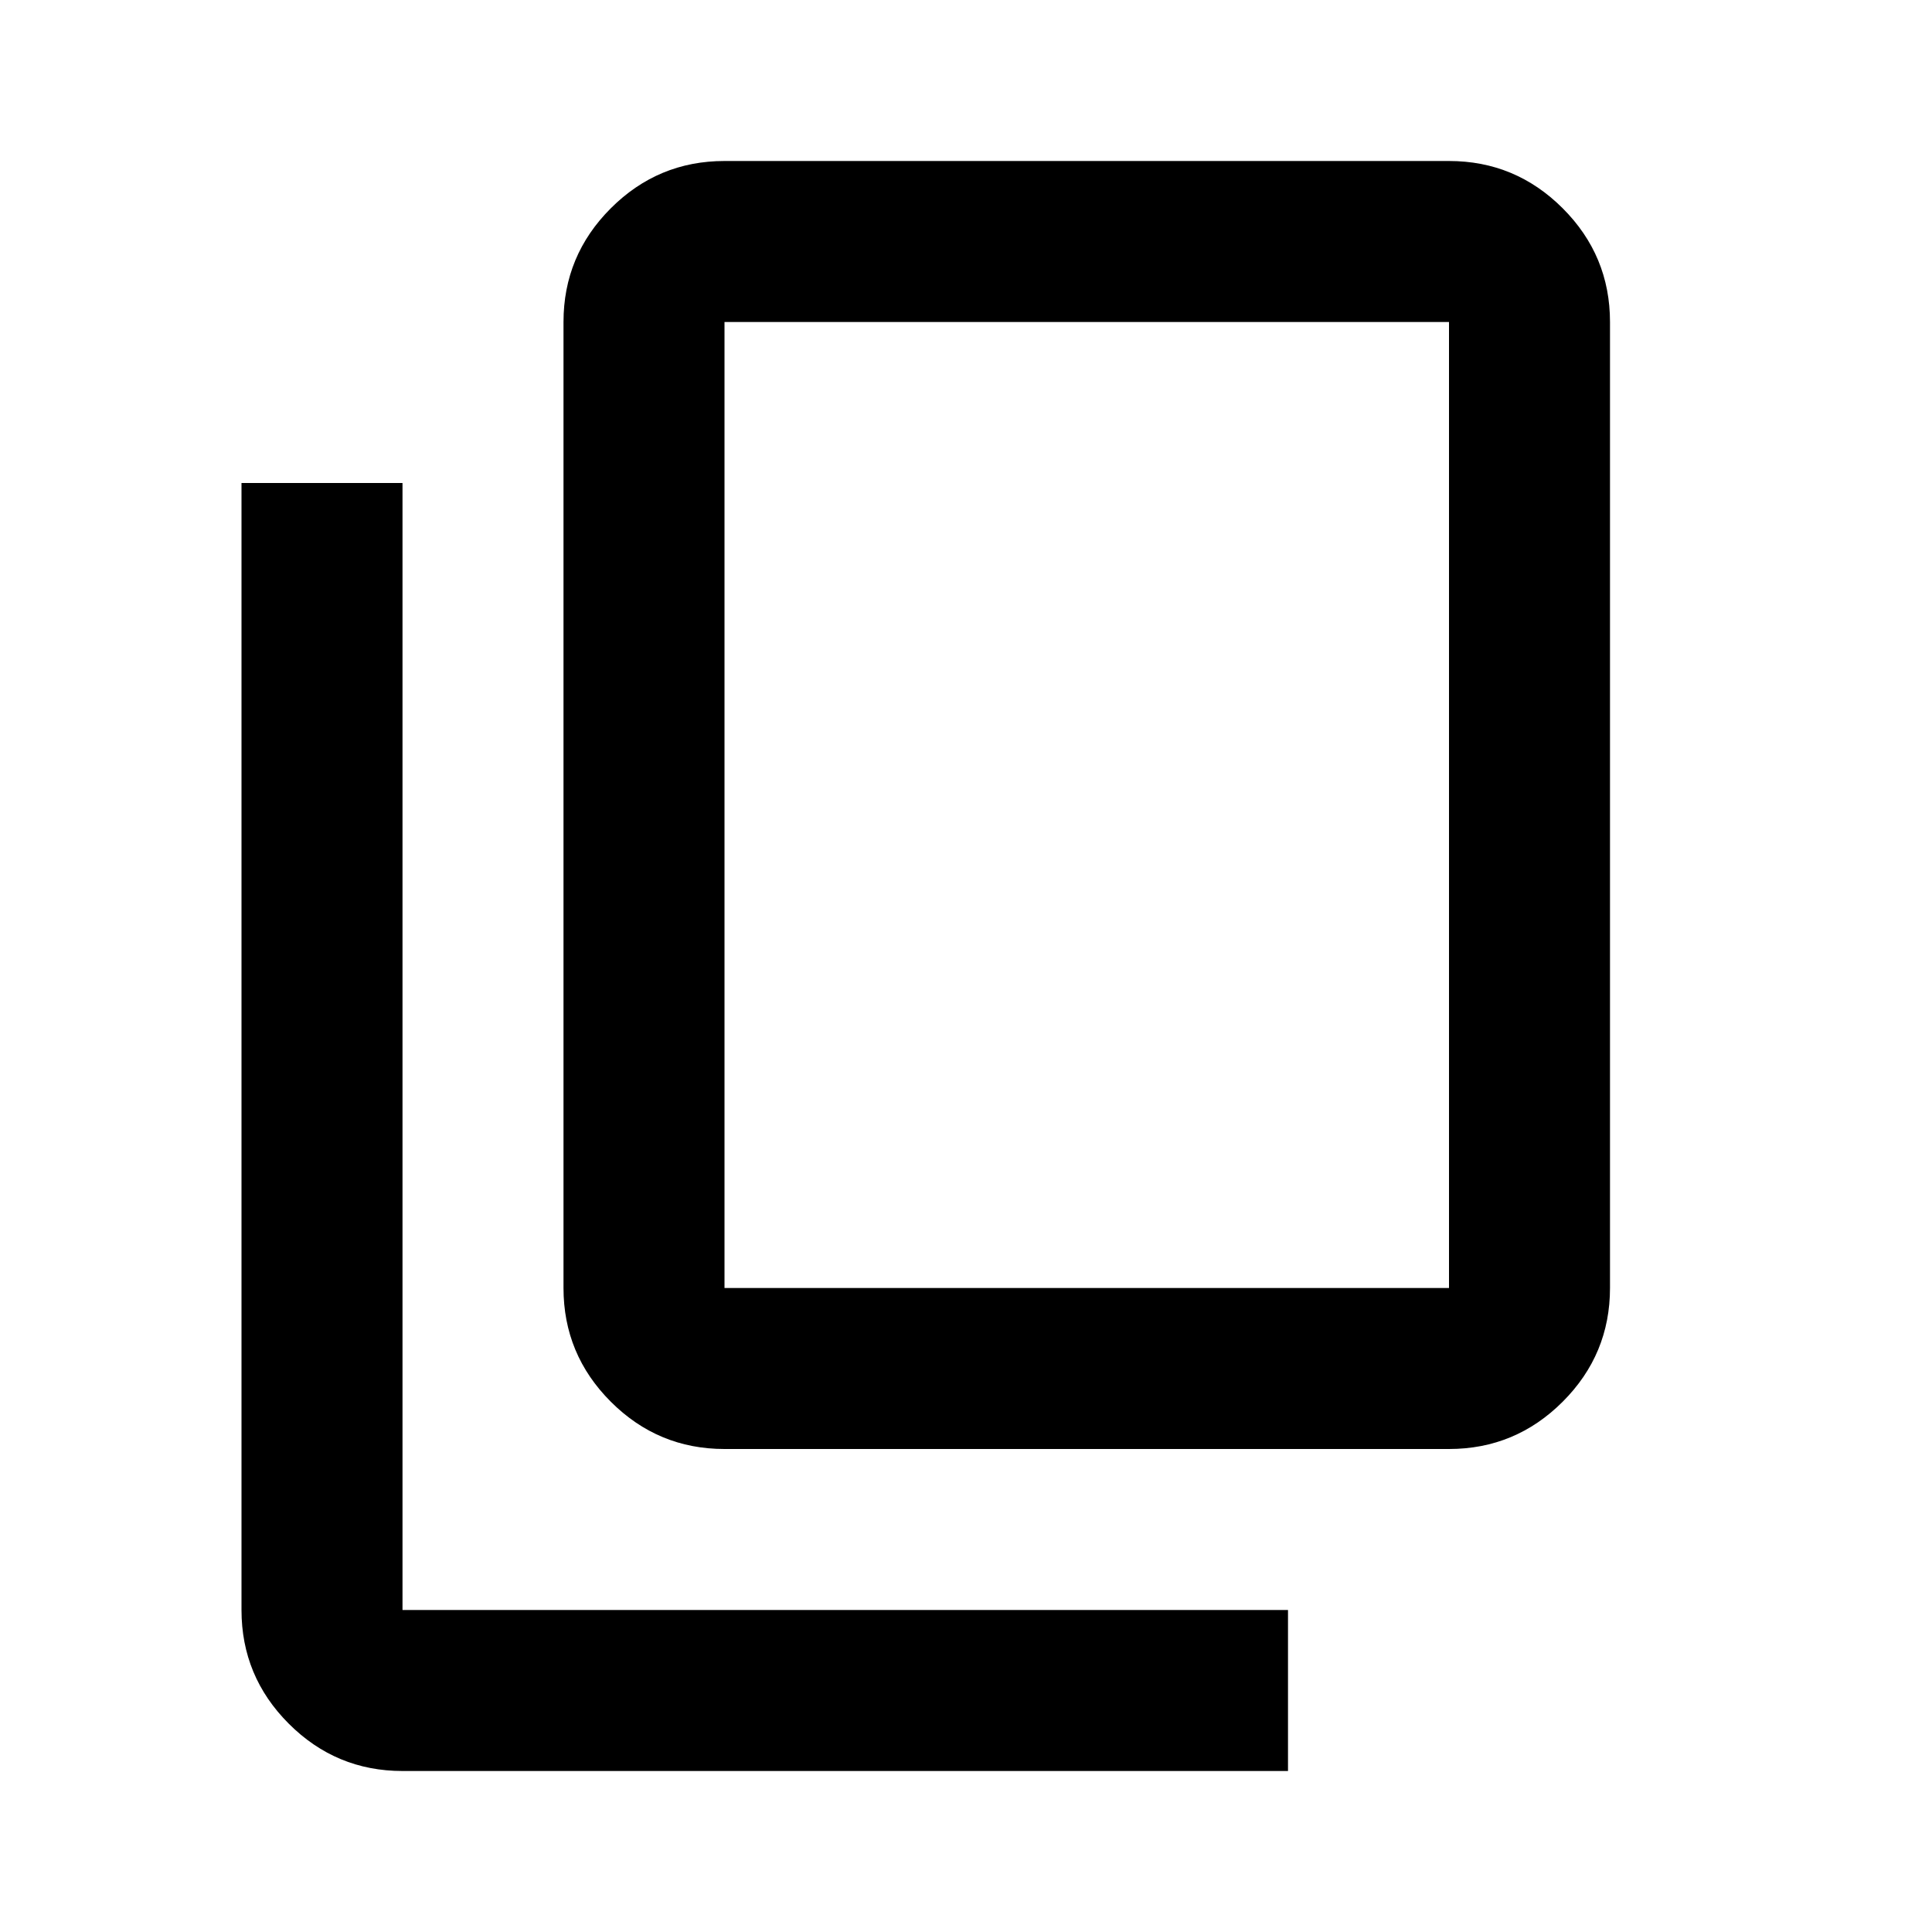
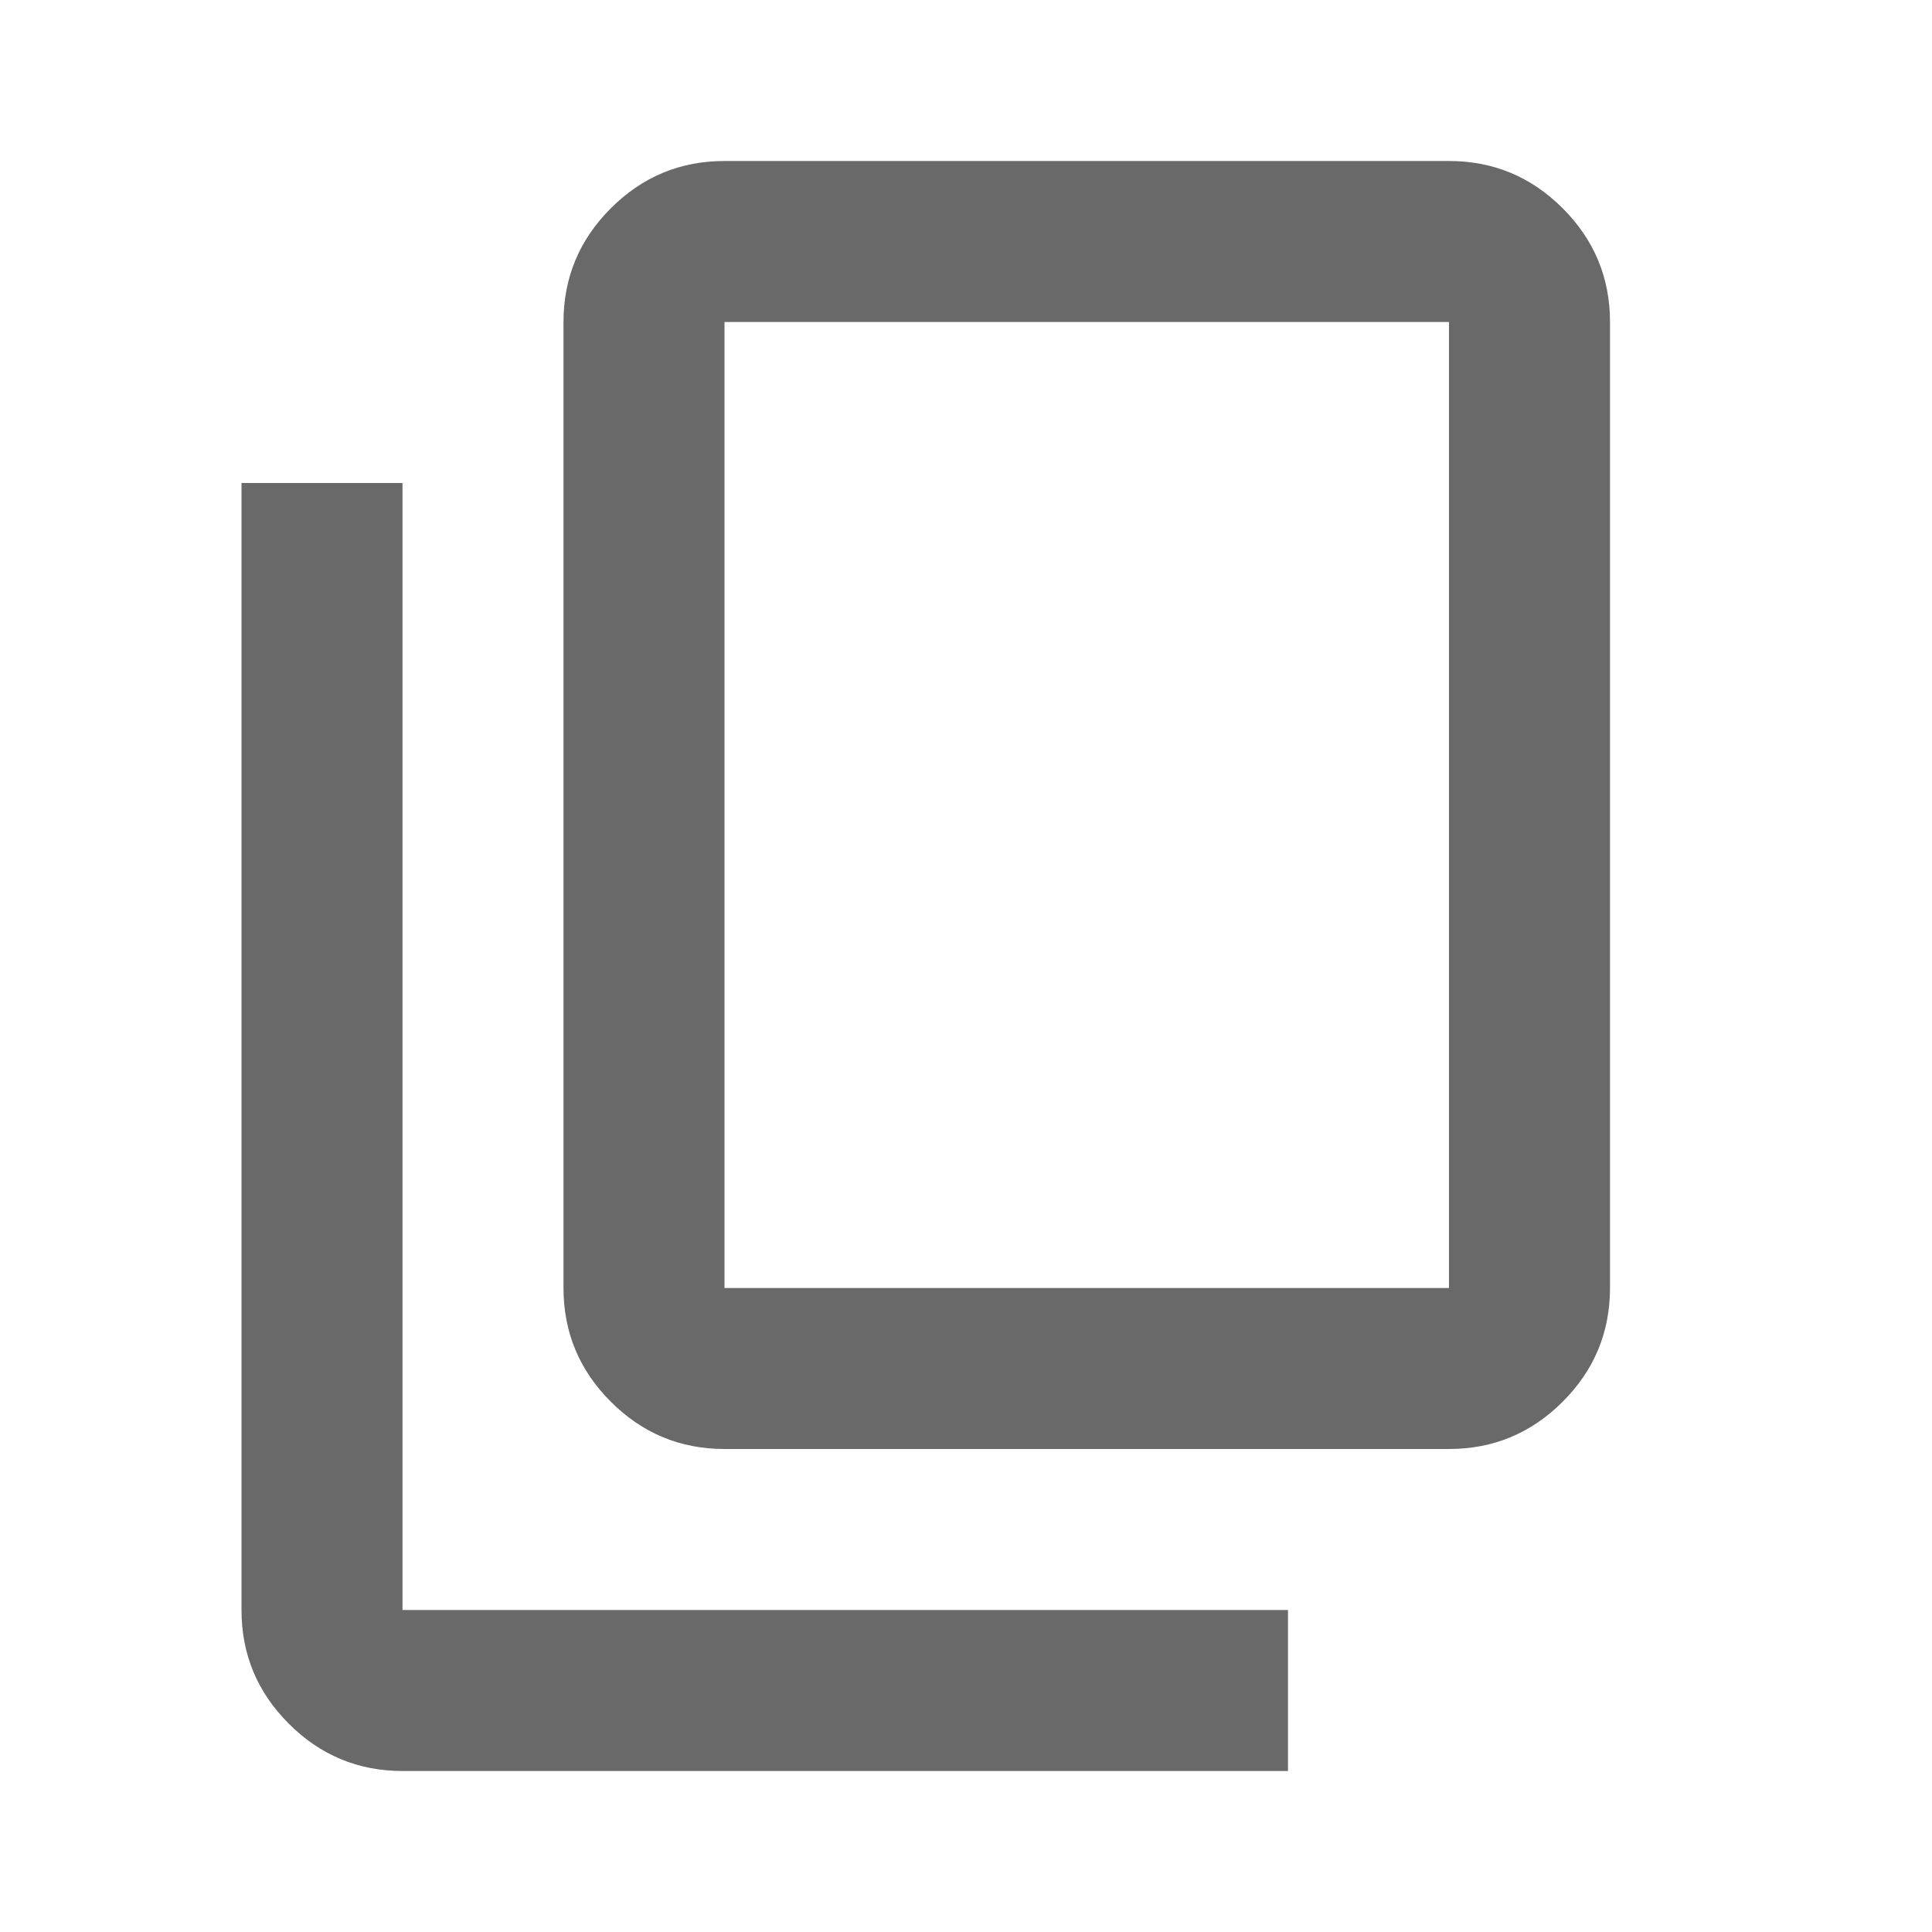
- <svg xmlns="http://www.w3.org/2000/svg" height="14" viewBox="0 -960 960 960" width="14">
+ <svg xmlns="http://www.w3.org/2000/svg" fill="#696969" height="14" viewBox="0 -960 960 960" width="14">
  <path d="M360-240q-33 0-56.5-23.5T280-320v-480q0-33 23.5-56.5T360-880h360q33 0 56.5 23.5T800-800v480q0 33-23.5 56.5T720-240H360Zm0-80h360v-480H360v480ZM200-80q-33 0-56.5-23.5T120-160v-560h80v560h440v80H200Zm160-240v-480 480Z" />
</svg>
